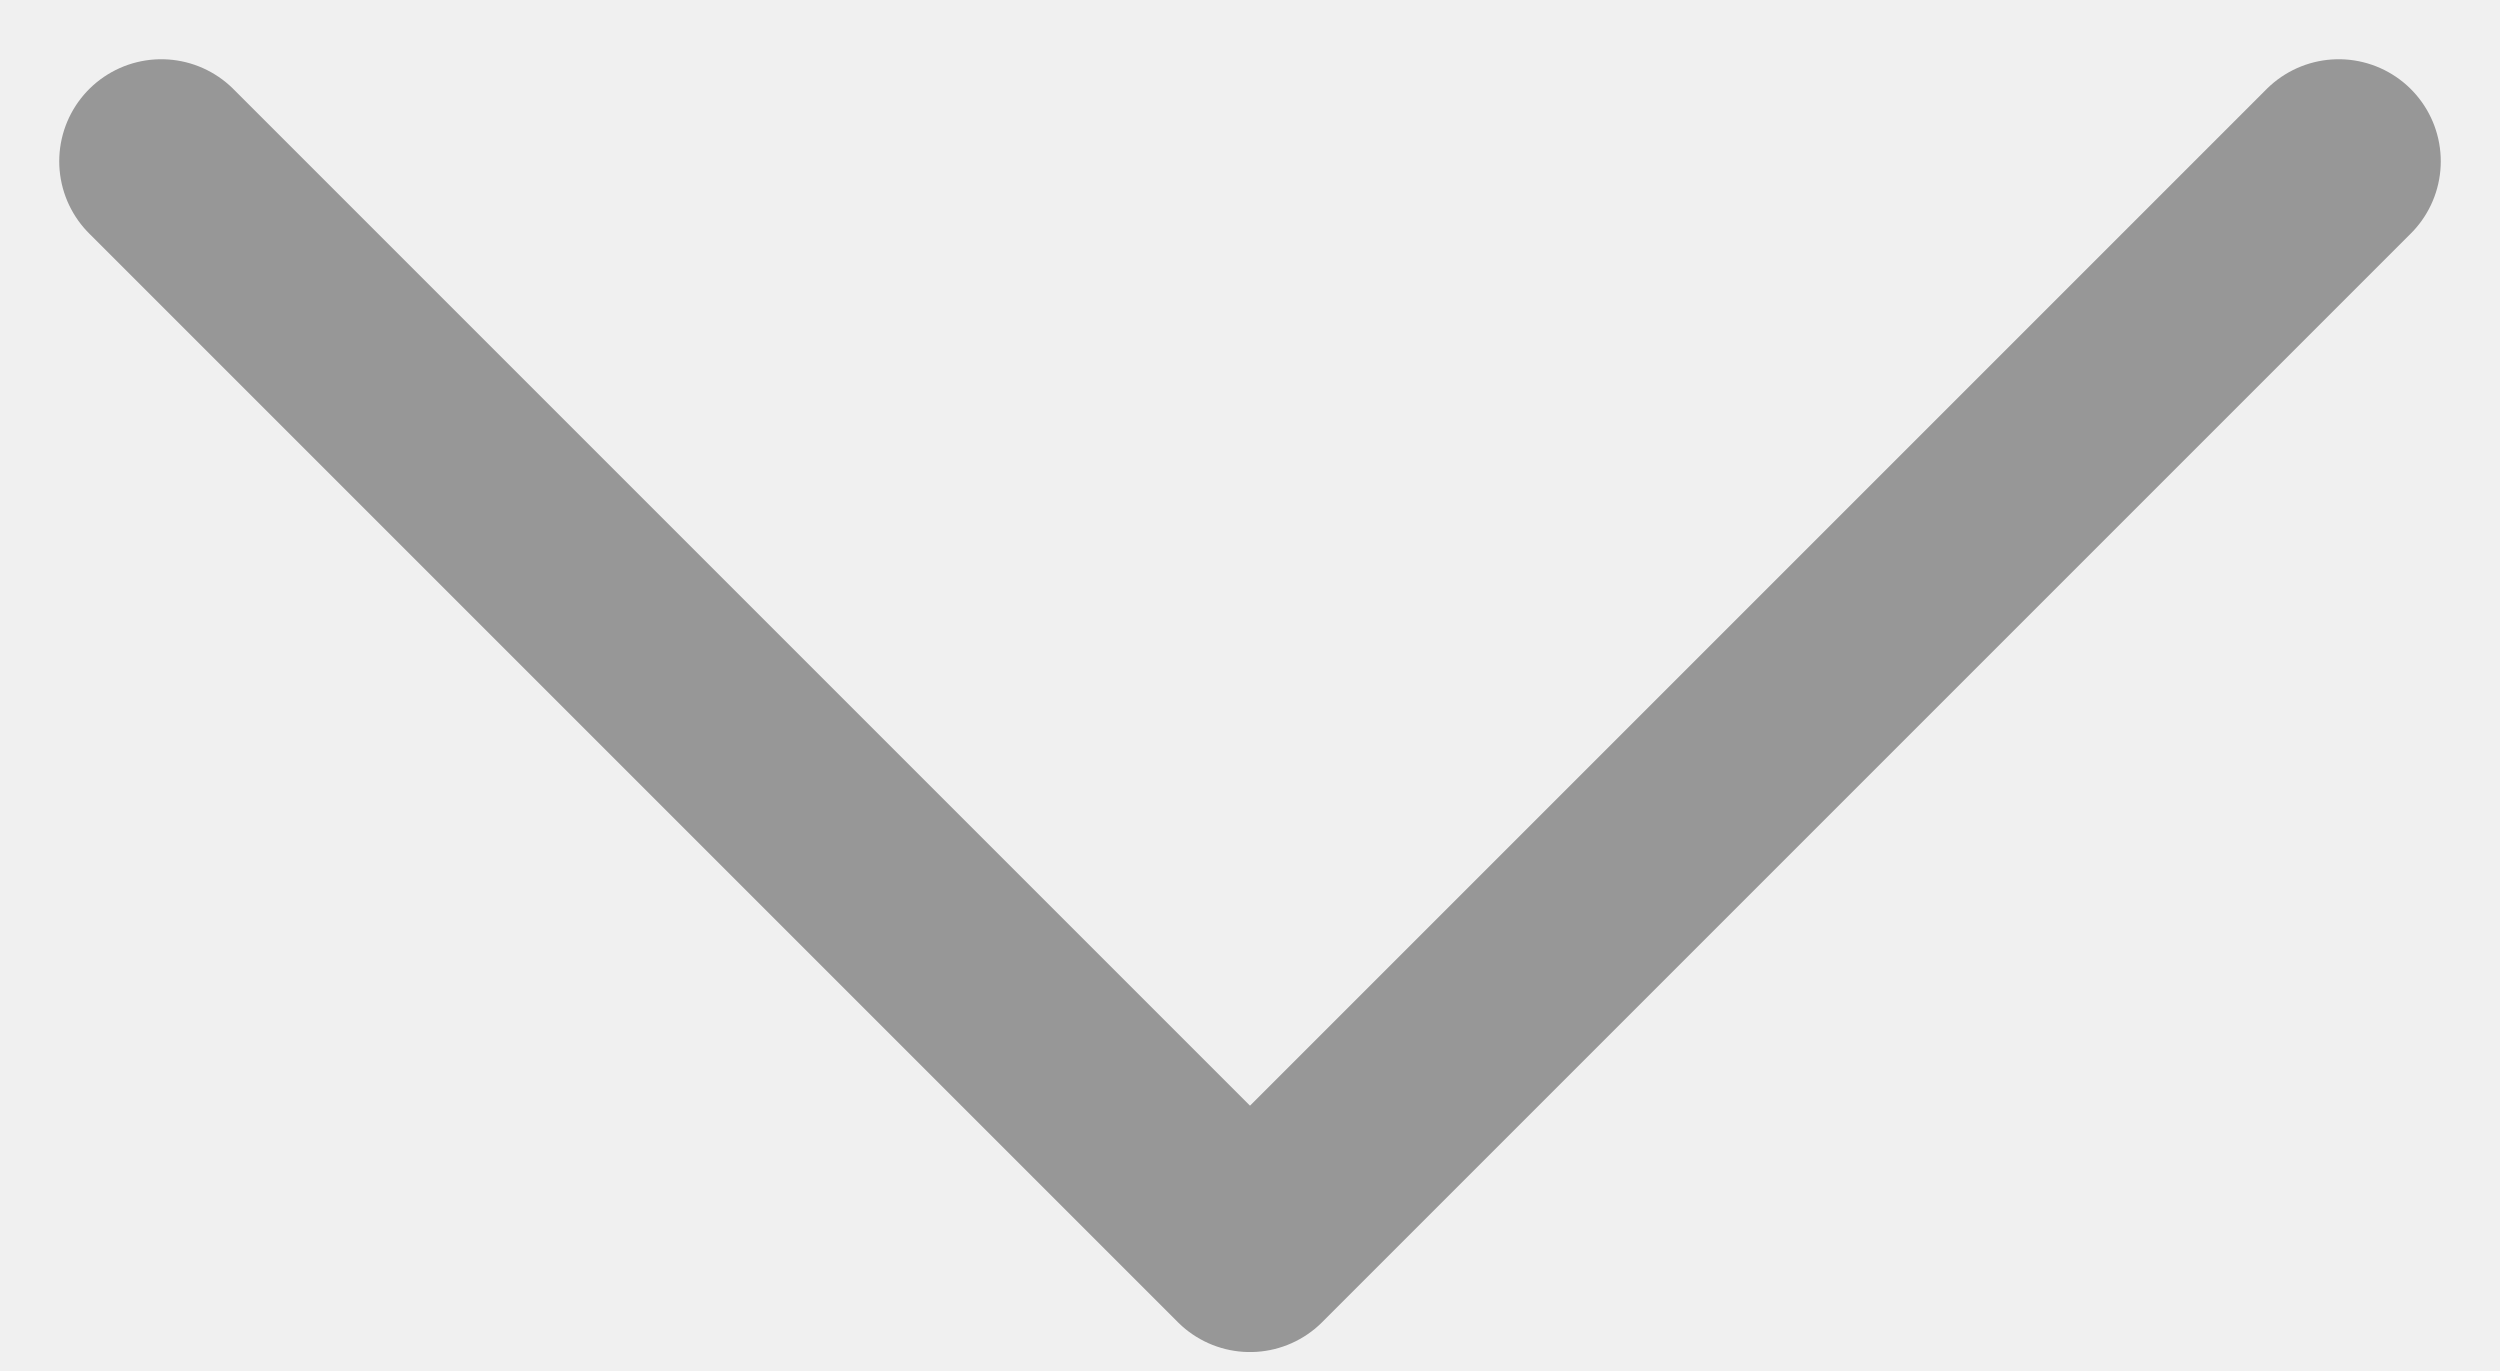
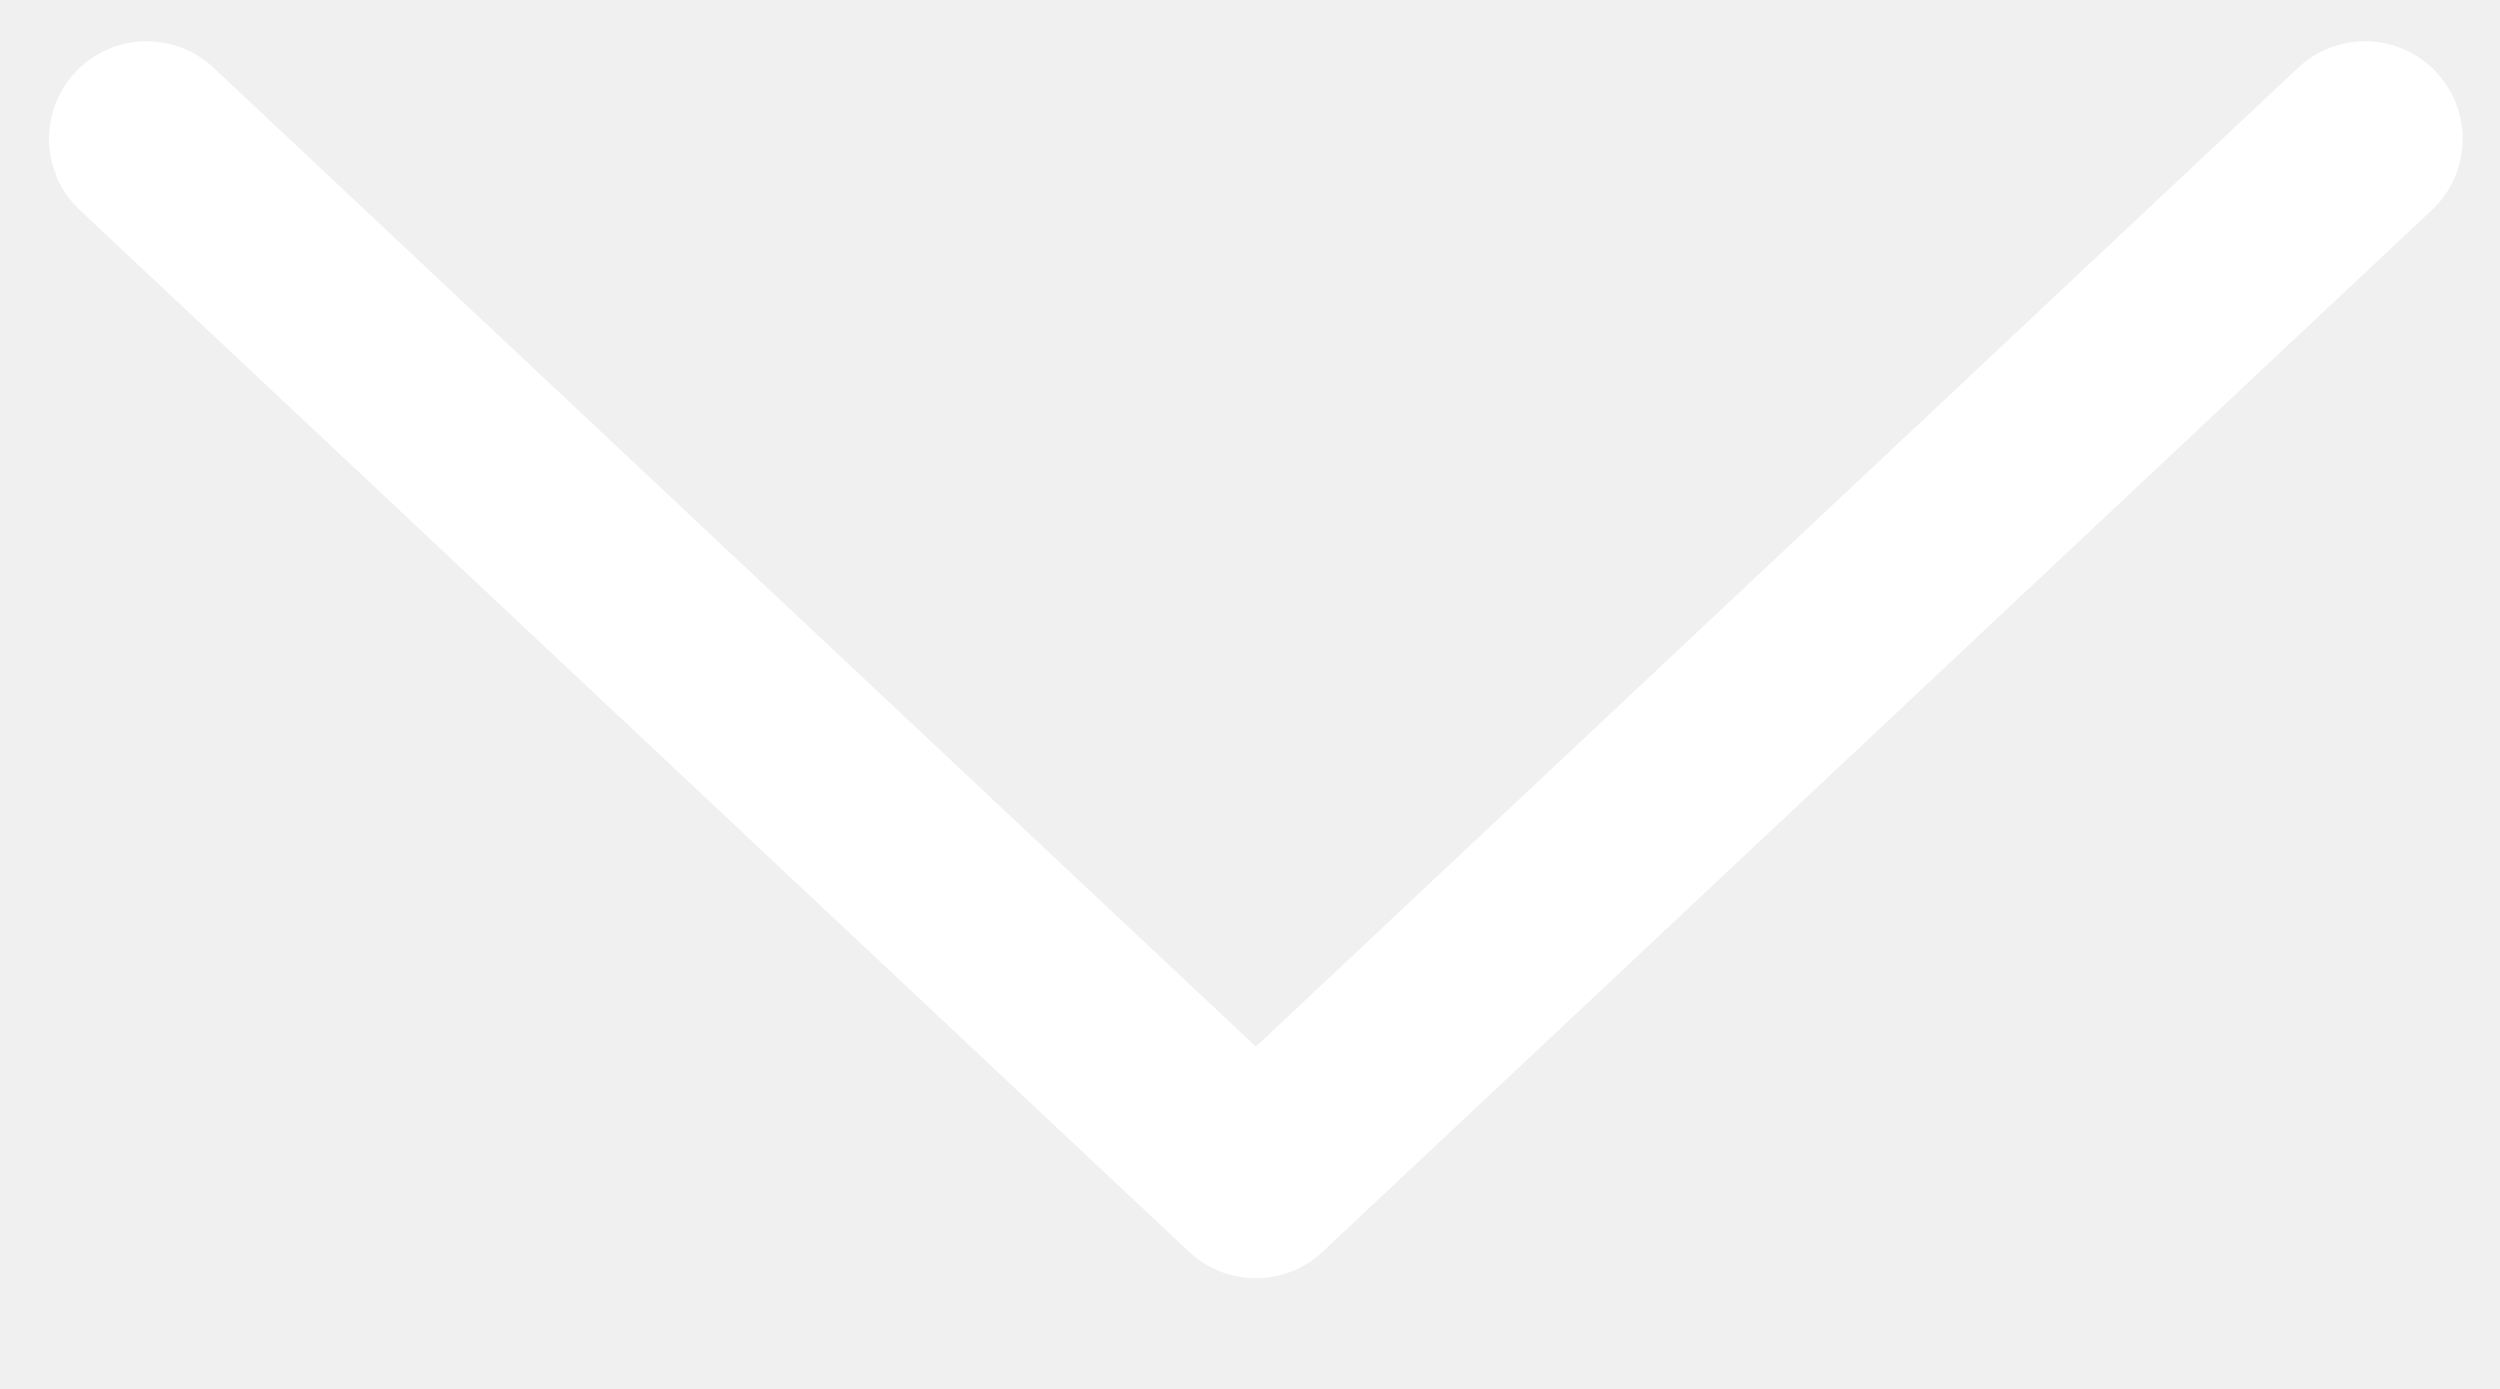
- <svg xmlns="http://www.w3.org/2000/svg" width="31" height="17" viewBox="0 0 31 17" fill="none">
-   <path d="M2 2L15.5 15.5L29 2" stroke="#979797" stroke-width="2.531" stroke-linecap="round" stroke-linejoin="round" />
+ <svg xmlns="http://www.w3.org/2000/svg" width="18" height="10" viewBox="0 0 18 10" fill="none">
+   <path d="M1.056 1L9.042 8.5L17.028 1" stroke="white" stroke-width="1.406" stroke-linecap="round" stroke-linejoin="round" />
</svg>
